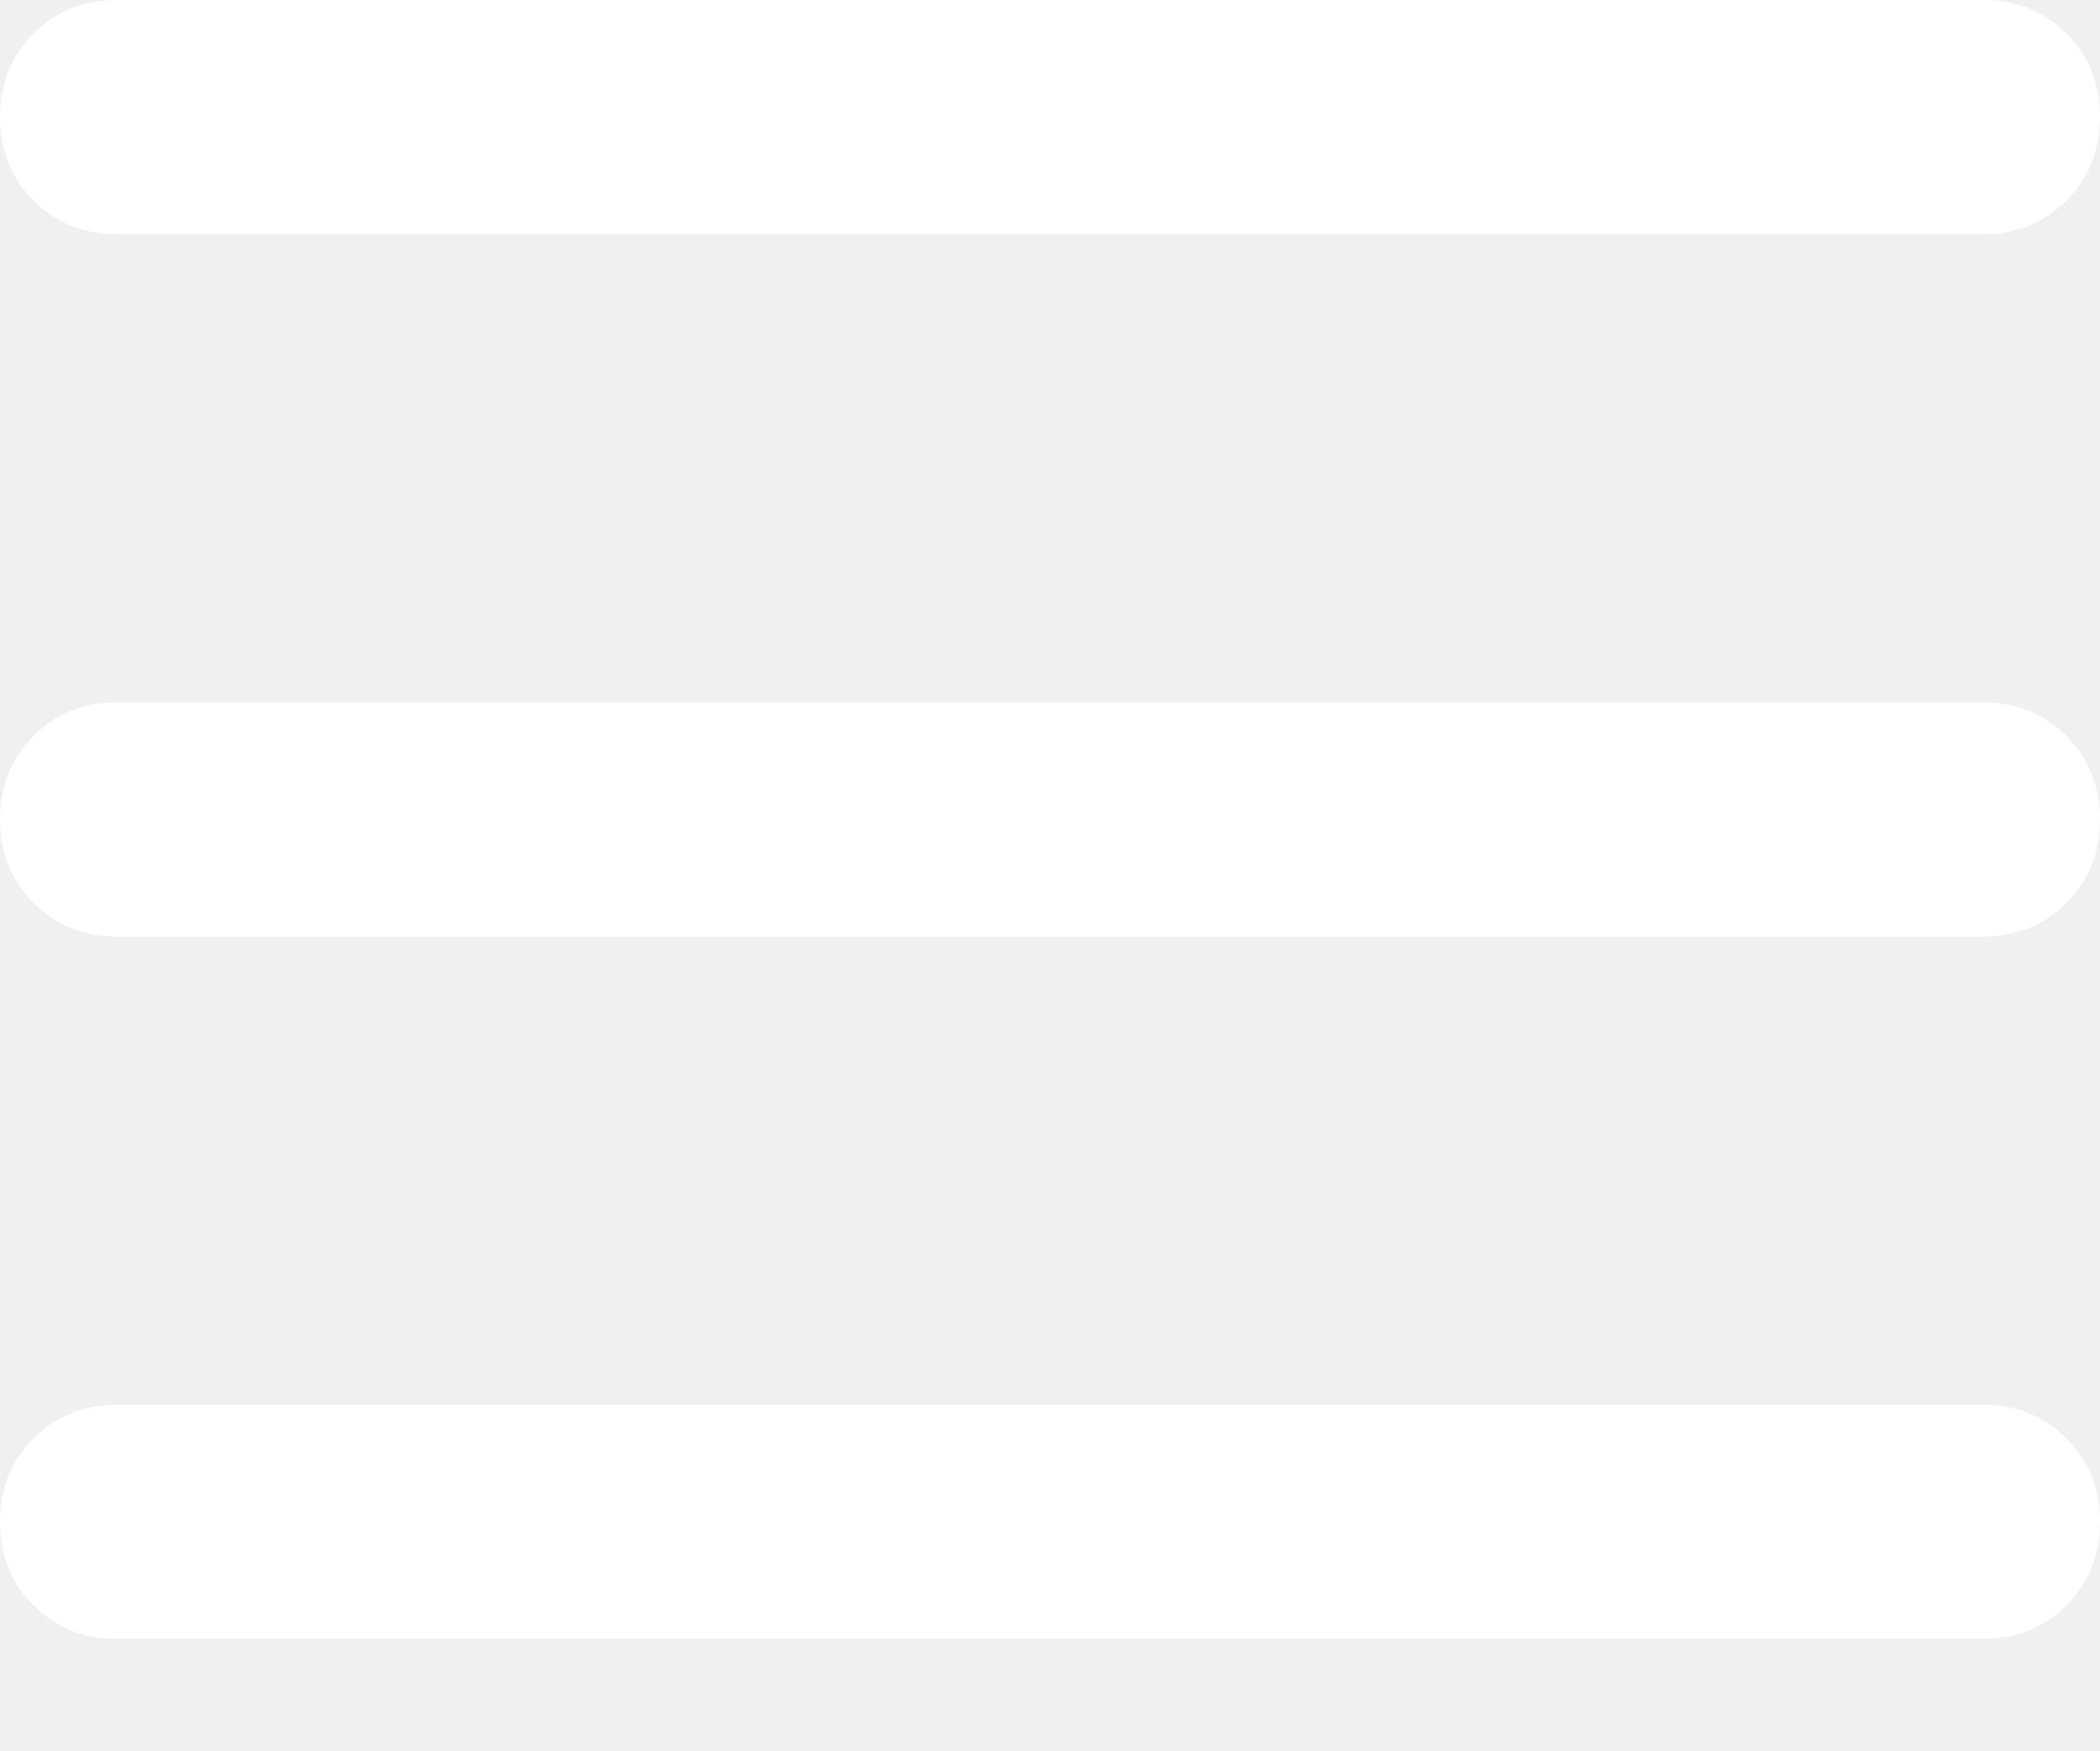
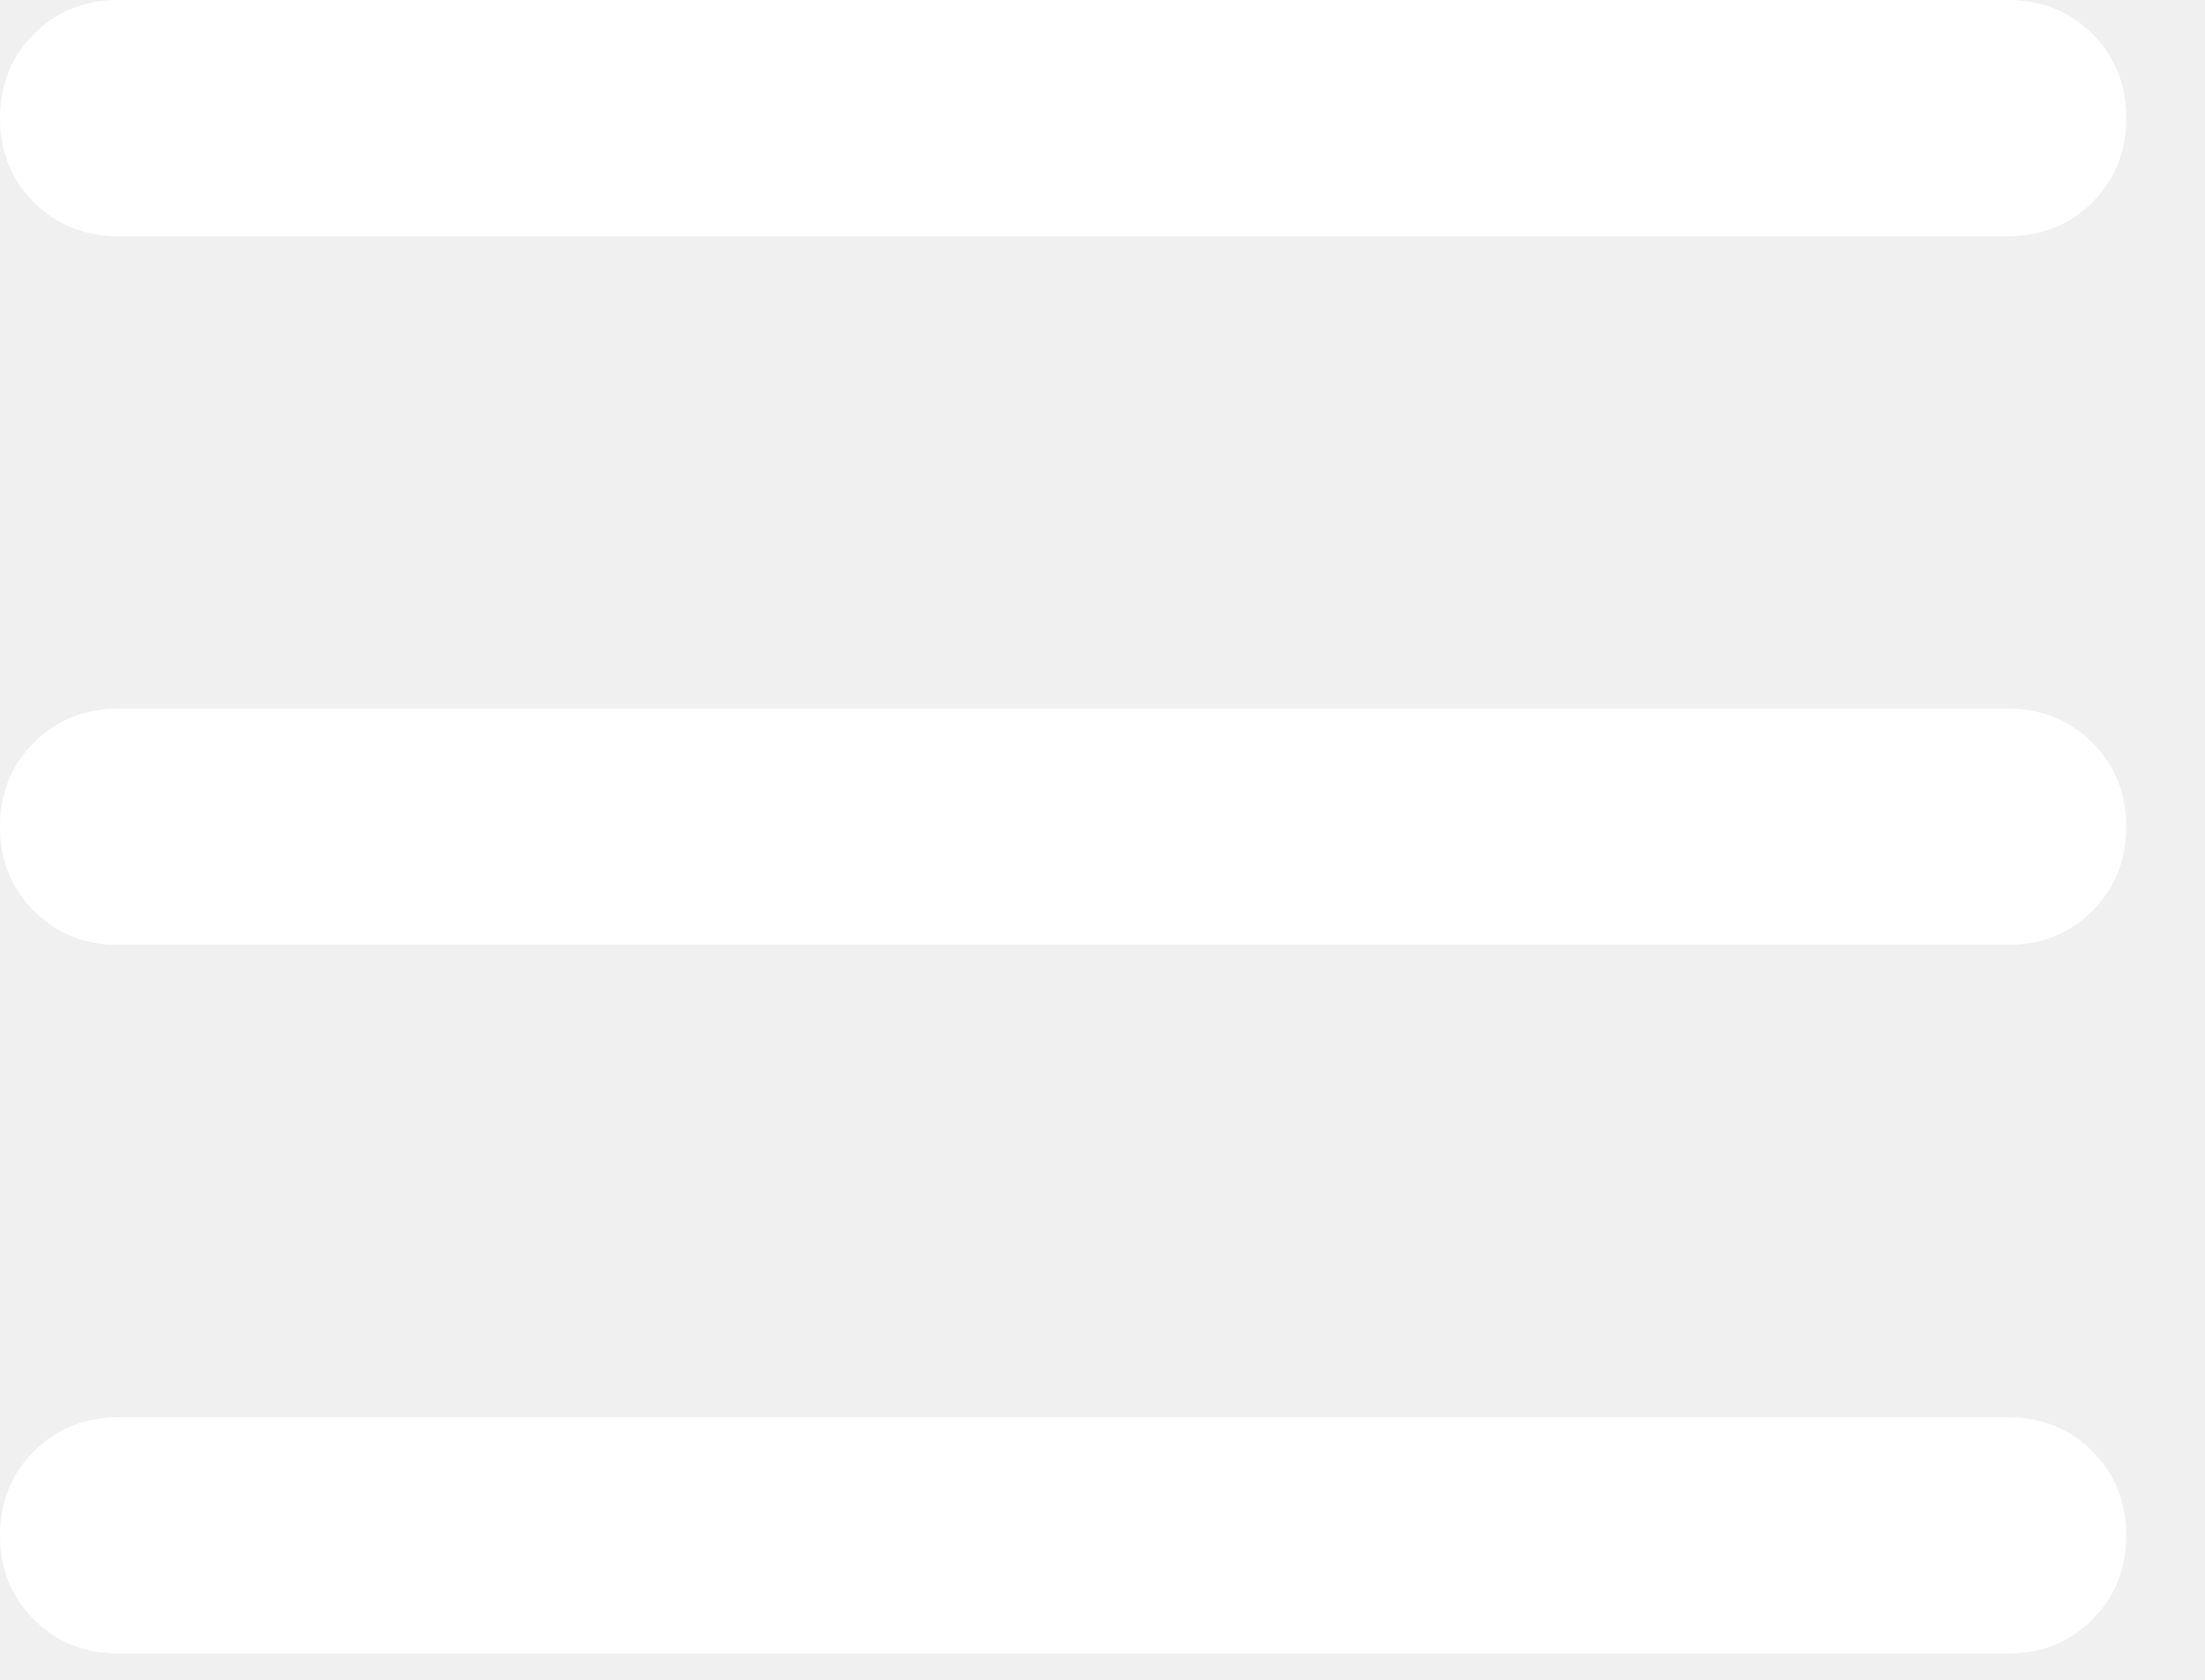
- <svg xmlns="http://www.w3.org/2000/svg" width="18" height="15" viewBox="0 0 18 15" fill="none">
-   <path d="M1 2.006C0.717 2.006 0.479 1.91 0.287 1.718C0.096 1.526 0 1.287 0 1.003C0 0.719 0.096 0.481 0.287 0.288C0.479 0.096 0.717 0 1 0H17C17.283 0 17.521 0.096 17.712 0.288C17.904 0.481 18 0.719 18 1.003C18 1.287 17.904 1.526 17.712 1.718C17.521 1.91 17.283 2.006 17 2.006H1ZM1 14.044C0.717 14.044 0.479 13.948 0.287 13.756C0.096 13.563 0 13.325 0 13.041C0 12.757 0.096 12.518 0.287 12.326C0.479 12.134 0.717 12.038 1 12.038H17C17.283 12.038 17.521 12.134 17.712 12.326C17.904 12.518 18 12.757 18 13.041C18 13.325 17.904 13.563 17.712 13.756C17.521 13.948 17.283 14.044 17 14.044H1ZM1 8.025C0.717 8.025 0.479 7.929 0.287 7.737C0.096 7.544 0 7.306 0 7.022C0 6.738 0.096 6.5 0.287 6.307C0.479 6.115 0.717 6.019 1 6.019H17C17.283 6.019 17.521 6.115 17.712 6.307C17.904 6.5 18 6.738 18 7.022C18 7.306 17.904 7.544 17.712 7.737C17.521 7.929 17.283 8.025 17 8.025H1Z" fill="white" />
+ <svg xmlns="http://www.w3.org/2000/svg" width="21" height="16" viewBox="0 0 21 16" fill="none">
+   <path d="M1.125 2.25C0.806 2.25 0.539 2.142 0.323 1.927C0.108 1.711 0 1.444 0 1.125C0 0.806 0.108 0.539 0.323 0.323C0.539 0.108 0.806 0 1.125 0H19.125C19.444 0 19.711 0.108 19.927 0.323C20.142 0.539 20.25 0.806 20.25 1.125C20.25 1.444 20.142 1.711 19.927 1.927C19.711 2.142 19.444 2.25 19.125 2.25H1.125ZM1.125 15.75C0.806 15.75 0.539 15.642 0.323 15.427C0.108 15.211 0 14.944 0 14.625C0 14.306 0.108 14.039 0.323 13.823C0.539 13.608 0.806 13.5 1.125 13.5H19.125C19.444 13.5 19.711 13.608 19.927 13.823C20.142 14.039 20.25 14.306 20.25 14.625C20.25 14.944 20.142 15.211 19.927 15.427C19.711 15.642 19.444 15.75 19.125 15.75H1.125ZM1.125 9C0.806 9 0.539 8.892 0.323 8.677C0.108 8.461 0 8.194 0 7.875C0 7.556 0.108 7.289 0.323 7.073C0.539 6.858 0.806 6.75 1.125 6.75H19.125C19.444 6.75 19.711 6.858 19.927 7.073C20.142 7.289 20.25 7.556 20.25 7.875C20.25 8.194 20.142 8.461 19.927 8.677C19.711 8.892 19.444 9 19.125 9H1.125Z" fill="white" />
</svg>
